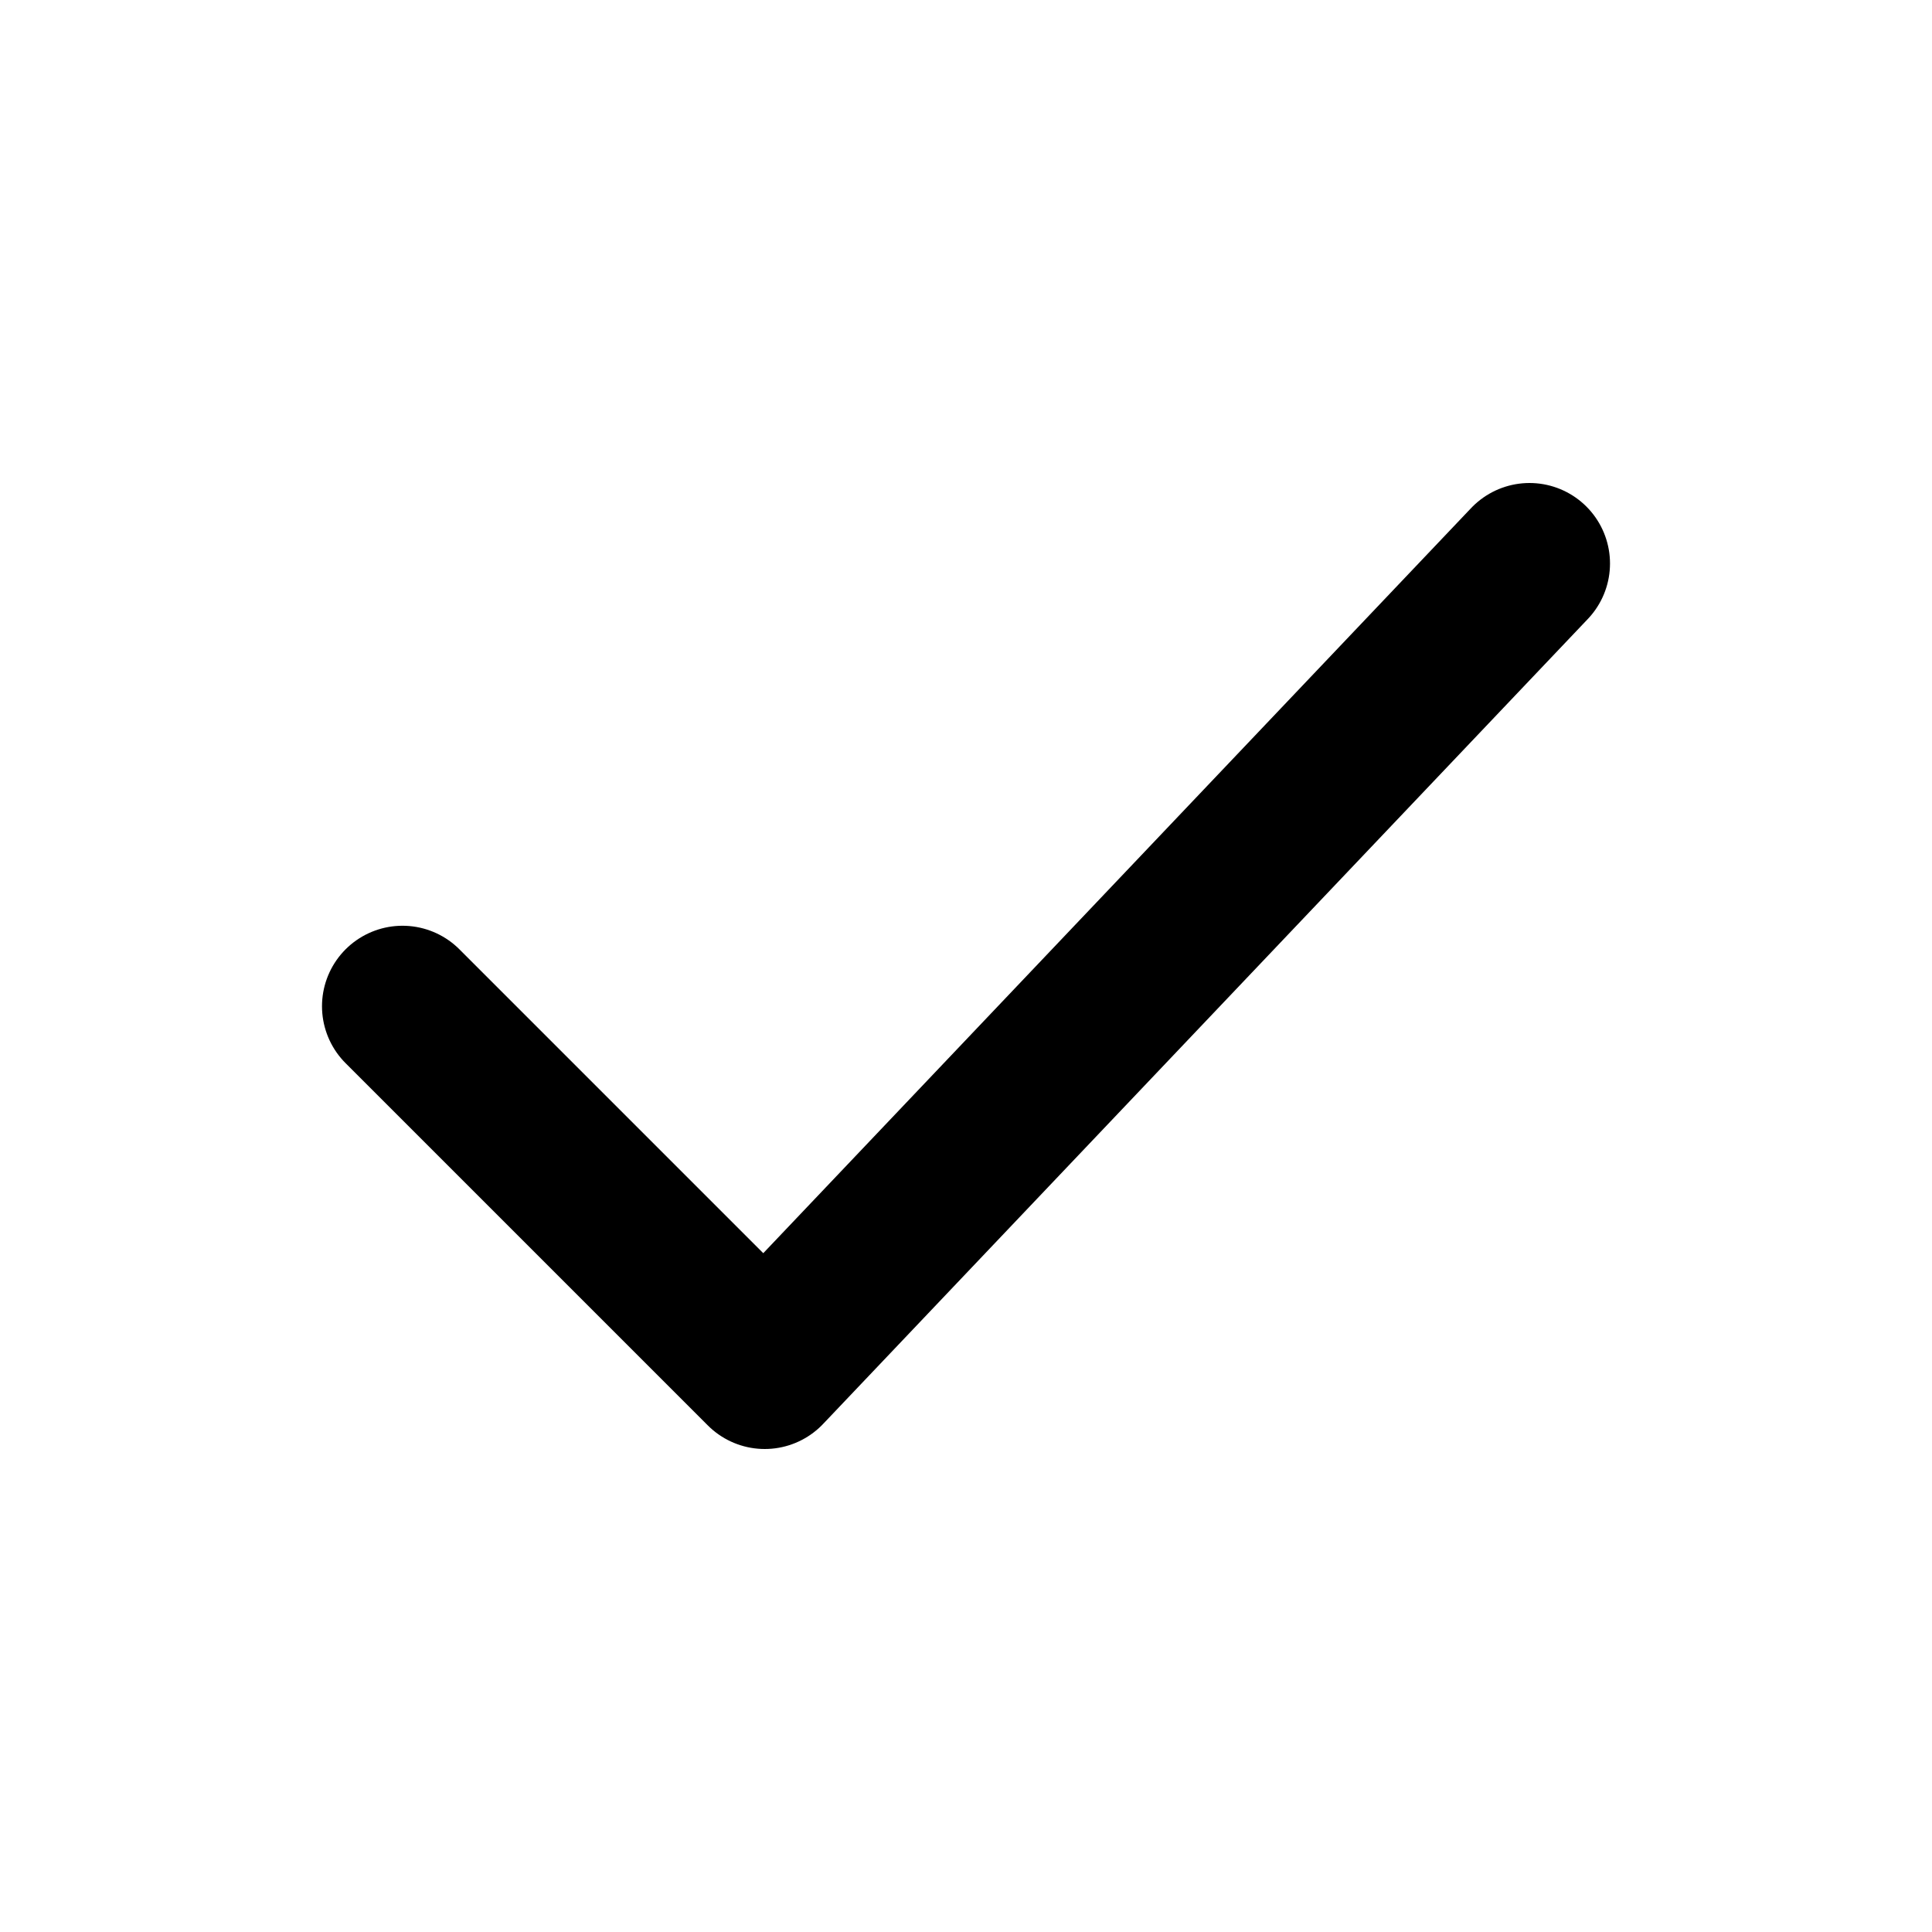
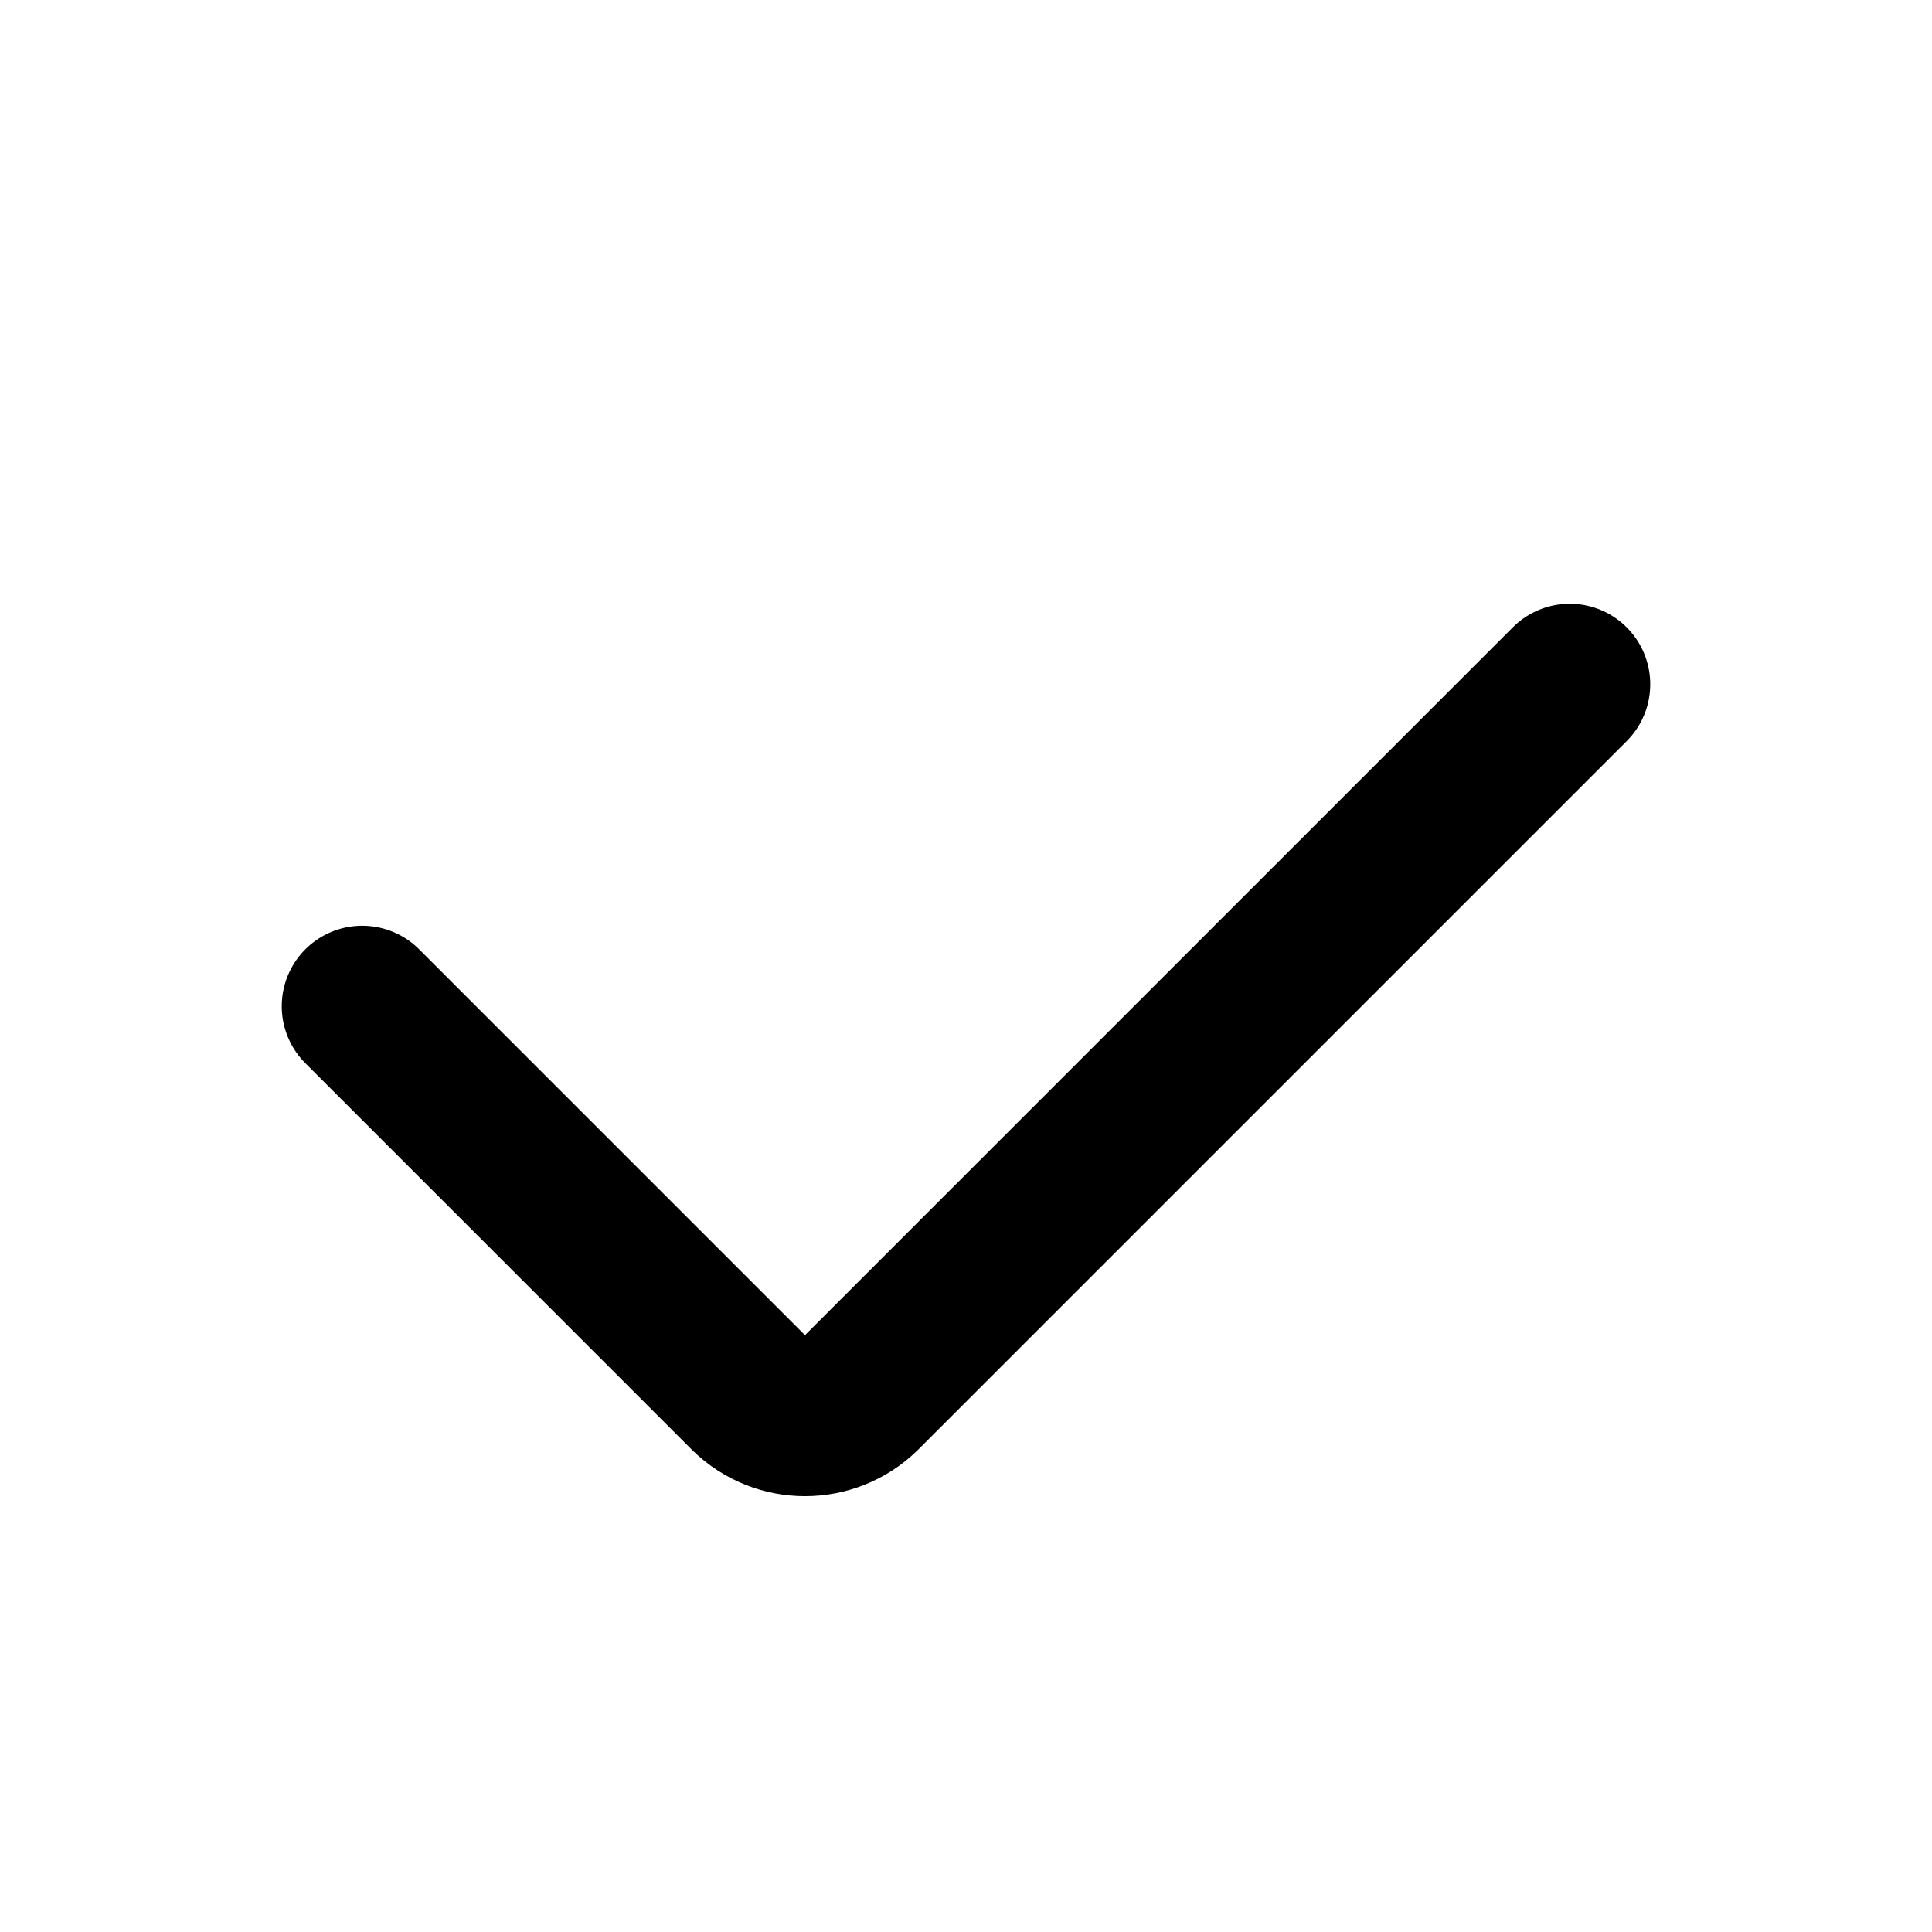
<svg xmlns="http://www.w3.org/2000/svg" viewBox="0 0 24 24" fill="none" stroke="currentColor" stroke-width="2" stroke-linecap="round" stroke-linejoin="round">
-   <path d="m5 12.5 4.5 4.5L19 7" />
+   <path d="m4.5 12.5 4.8 4.8a1 1 0 0 0 1.4 0L19.5 8.5" />
</svg>
